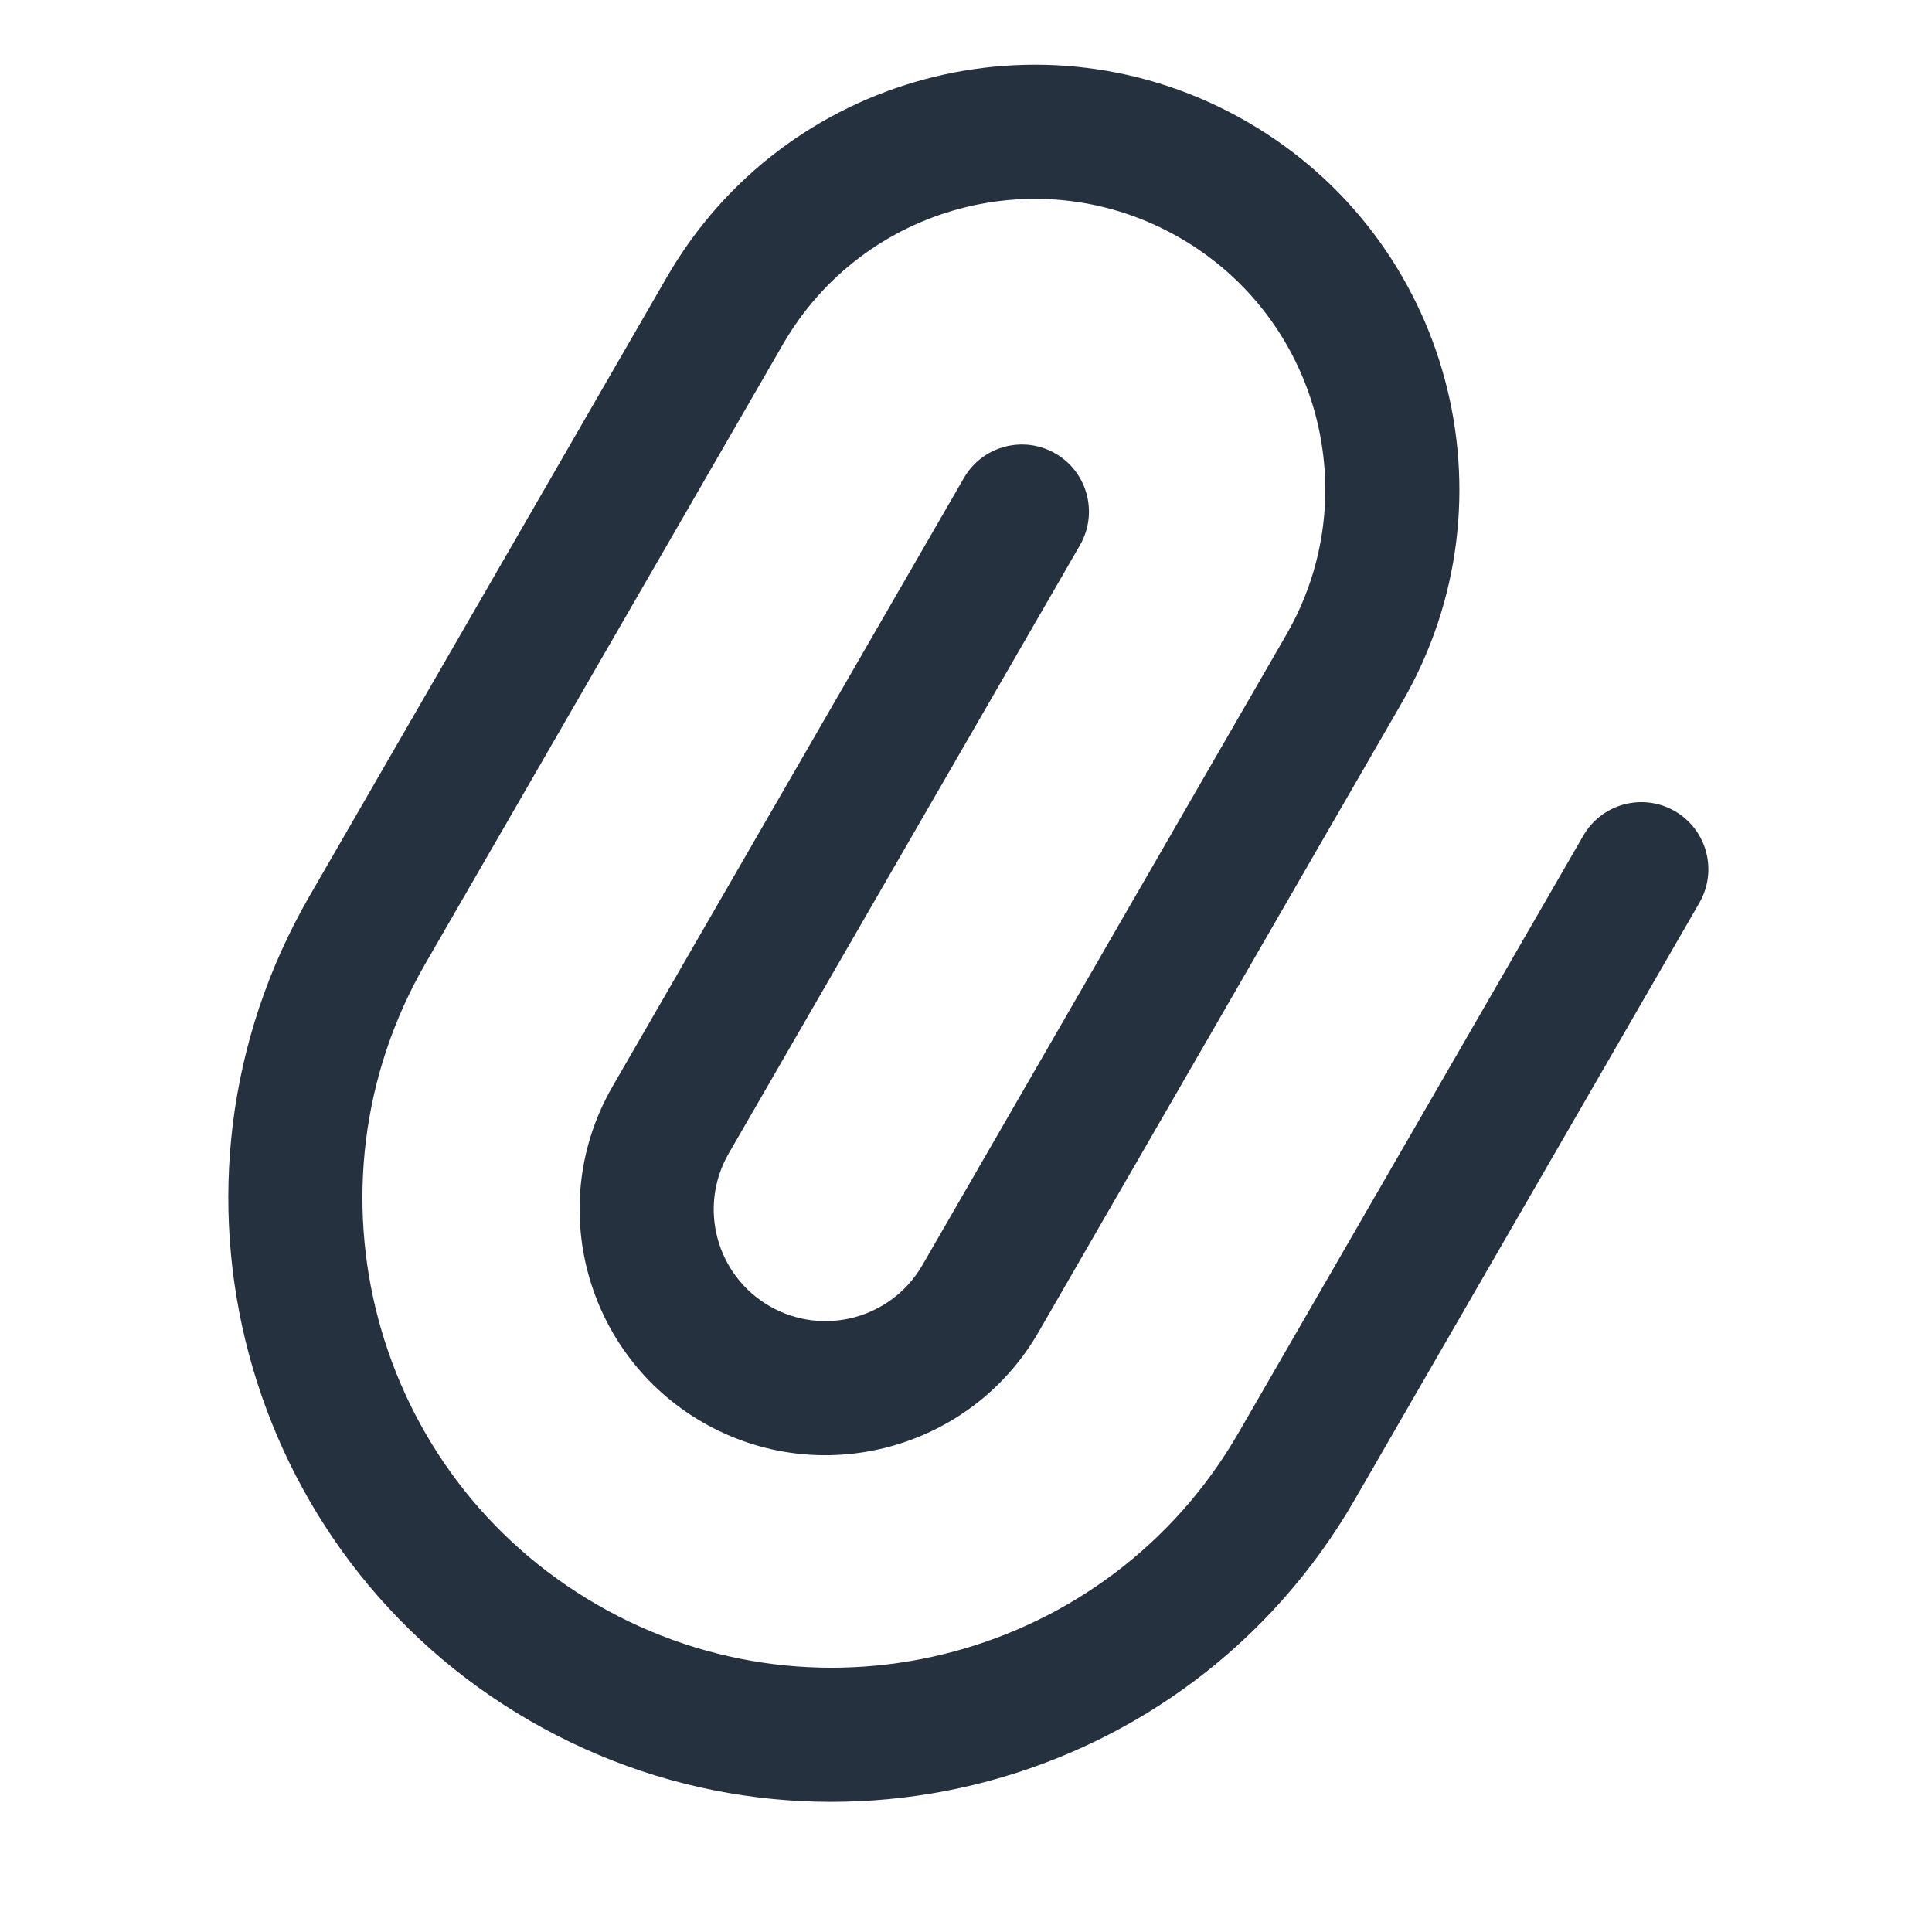
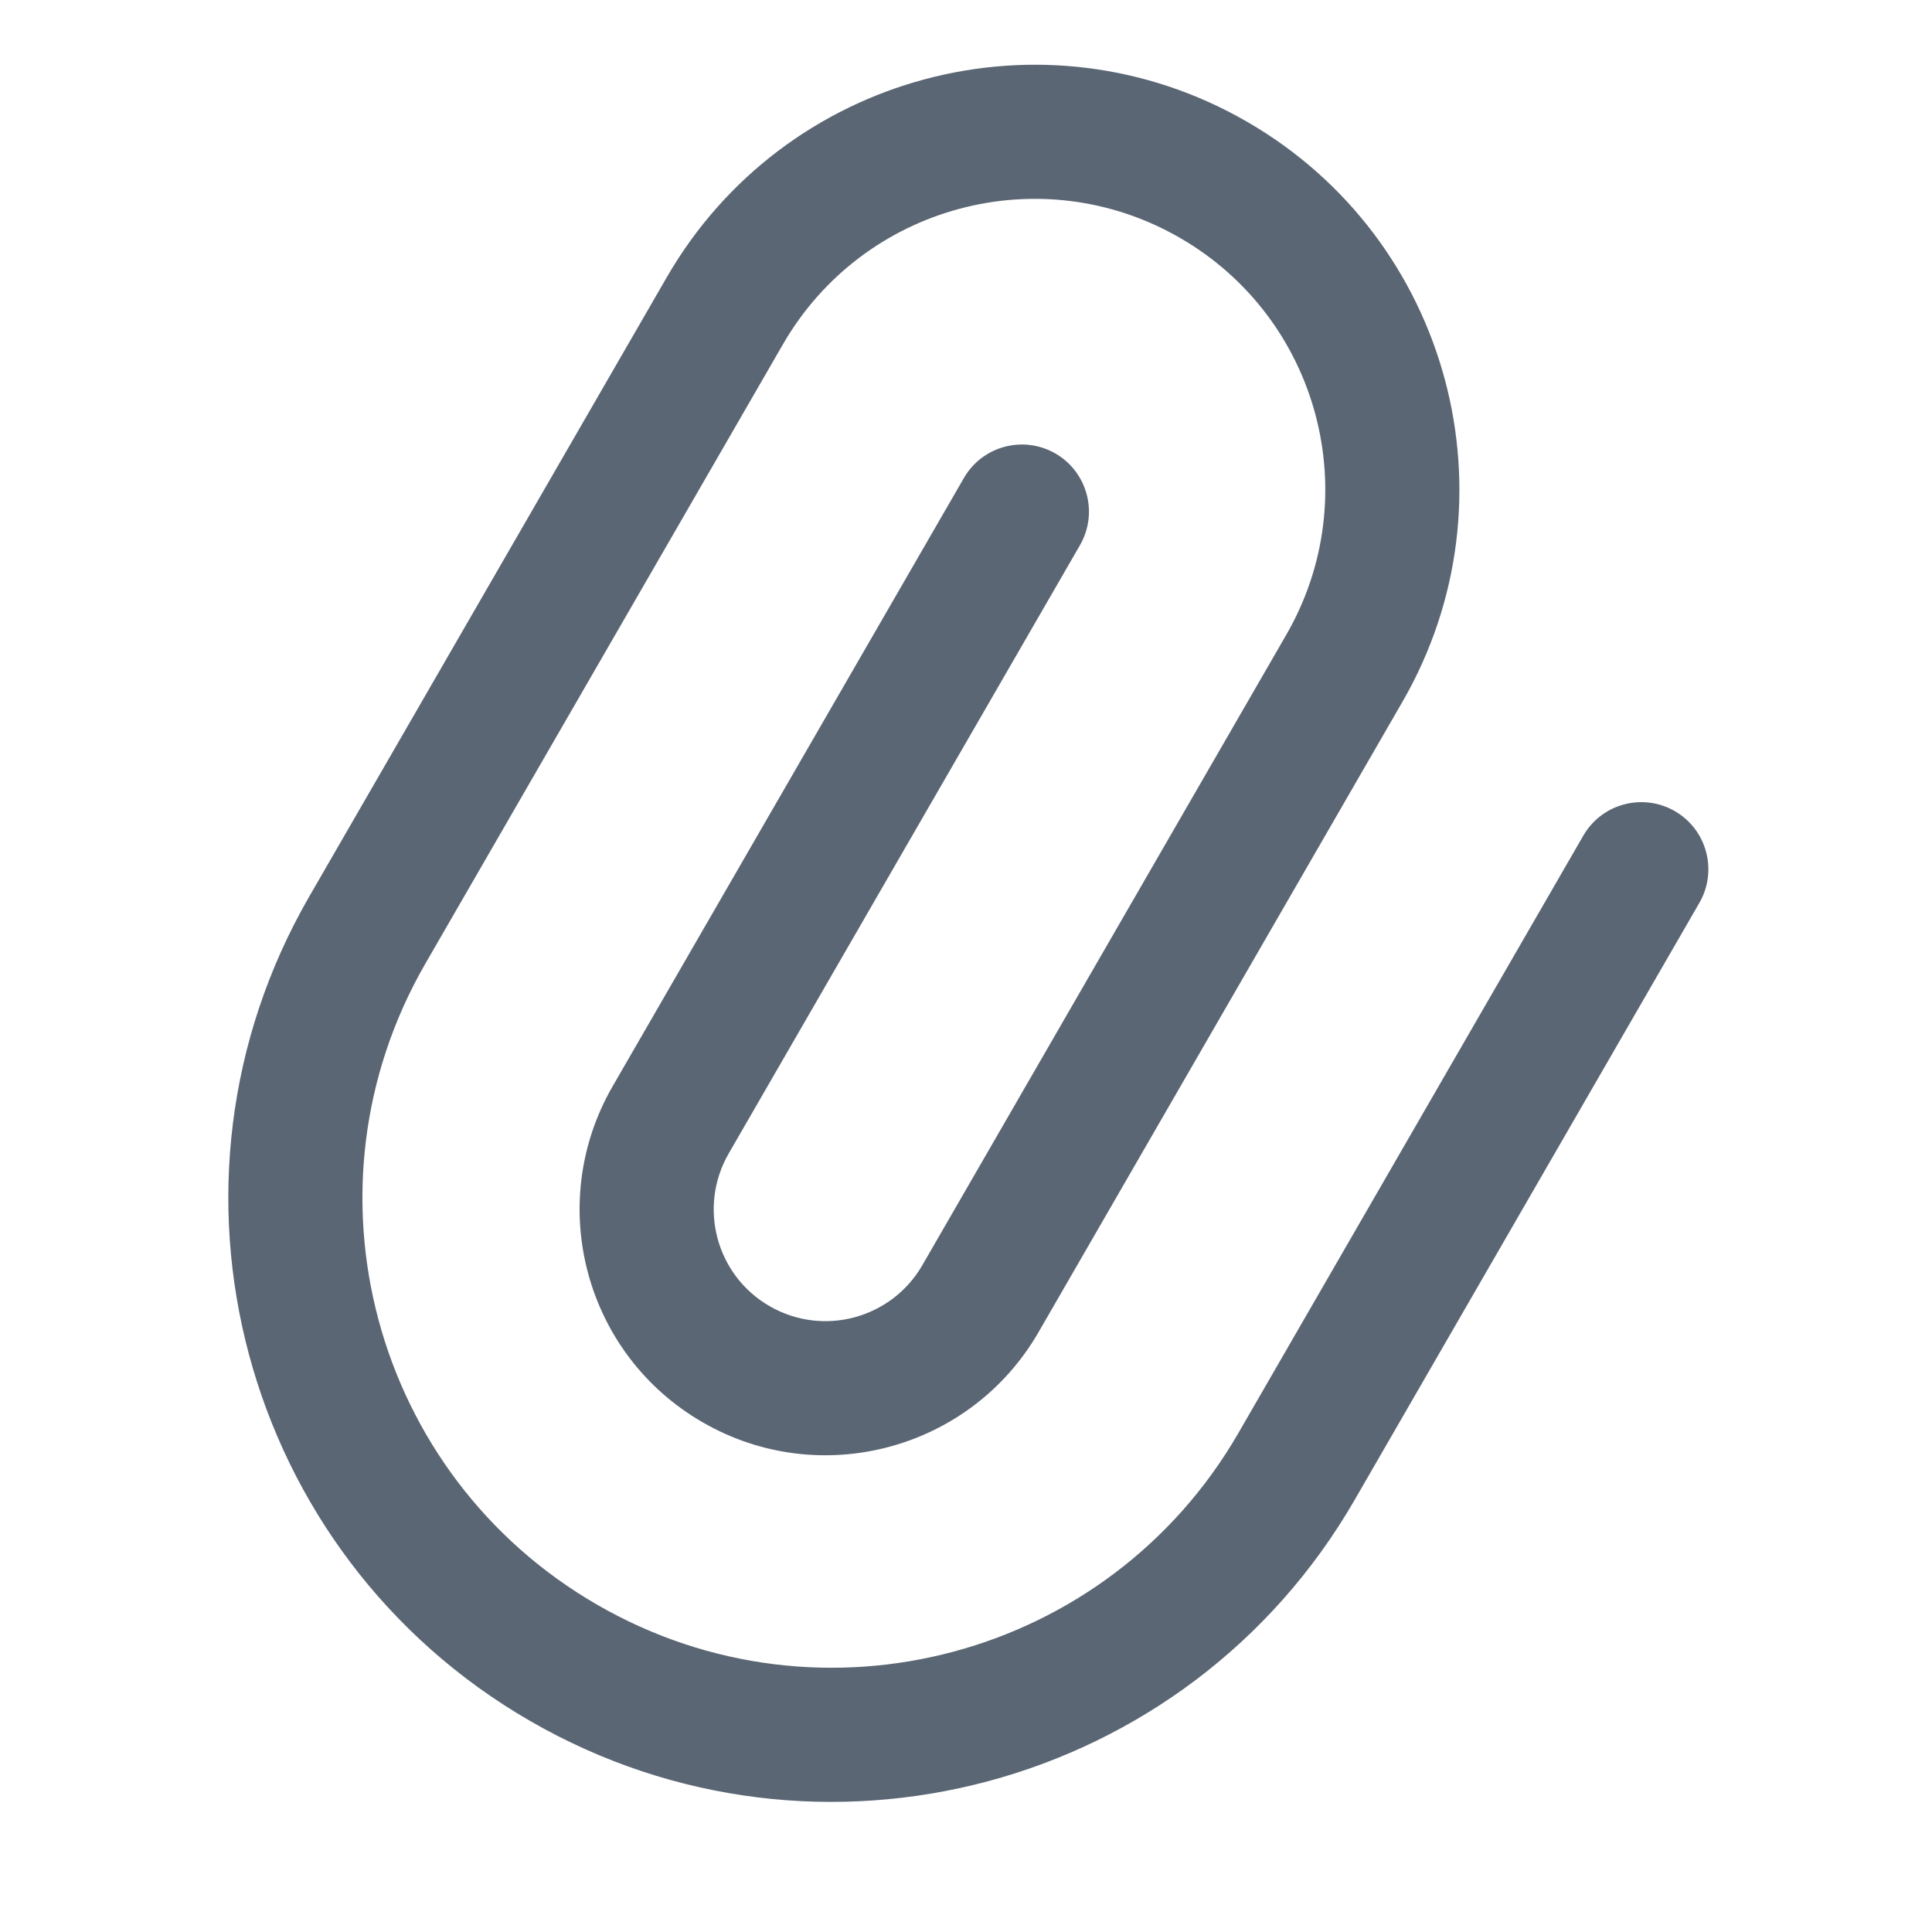
<svg xmlns="http://www.w3.org/2000/svg" width="18" height="18" viewBox="0 0 18 18" fill="none">
-   <path fill-rule="evenodd" clip-rule="evenodd" d="M4.939 16.033C2.25 14.481 1.329 11.042 2.881 8.353L6.213 2.582C7.306 0.689 9.726 0.041 11.618 1.134C13.51 2.226 14.159 4.646 13.066 6.538L9.675 12.412C9.042 13.508 7.641 13.883 6.546 13.251C5.45 12.618 5.075 11.217 5.707 10.122L8.98 4.454C9.152 4.155 9.534 4.053 9.833 4.225C10.132 4.398 10.234 4.78 10.062 5.079L6.789 10.747C6.502 11.245 6.672 11.881 7.17 12.169C7.668 12.456 8.305 12.286 8.593 11.788L11.984 5.914C12.732 4.619 12.288 2.963 10.993 2.216C9.698 1.468 8.043 1.912 7.295 3.207L3.963 8.978C2.756 11.069 3.472 13.744 5.564 14.951C7.656 16.159 10.33 15.442 11.538 13.351L14.751 7.786C14.923 7.487 15.305 7.385 15.604 7.557C15.903 7.73 16.005 8.112 15.833 8.411L12.62 13.975C11.067 16.665 7.628 17.586 4.939 16.033Z" fill="#263140" />
+   <path fill-rule="evenodd" clip-rule="evenodd" d="M4.939 16.034C2.25 14.481 1.329 11.042 2.881 8.353L6.213 2.582C7.306 0.69 9.725 0.041 11.618 1.134C13.51 2.226 14.159 4.646 13.066 6.539L9.675 12.413C9.042 13.508 7.641 13.884 6.546 13.251C5.45 12.619 5.075 11.218 5.707 10.122L8.98 4.454C9.152 4.155 9.534 4.053 9.833 4.225C10.132 4.398 10.234 4.78 10.062 5.079L6.789 10.747C6.502 11.245 6.672 11.882 7.17 12.169C7.668 12.457 8.305 12.286 8.593 11.788L11.984 5.914C12.732 4.619 12.288 2.963 10.993 2.216C9.698 1.468 8.043 1.912 7.295 3.207L3.963 8.978C2.756 11.069 3.472 13.744 5.564 14.951C7.656 16.159 10.33 15.443 11.538 13.351L14.751 7.786C14.923 7.487 15.305 7.385 15.604 7.557C15.903 7.73 16.005 8.112 15.833 8.411L12.62 13.976C11.067 16.665 7.628 17.586 4.939 16.034Z" fill="#5B6674" />
</svg>
